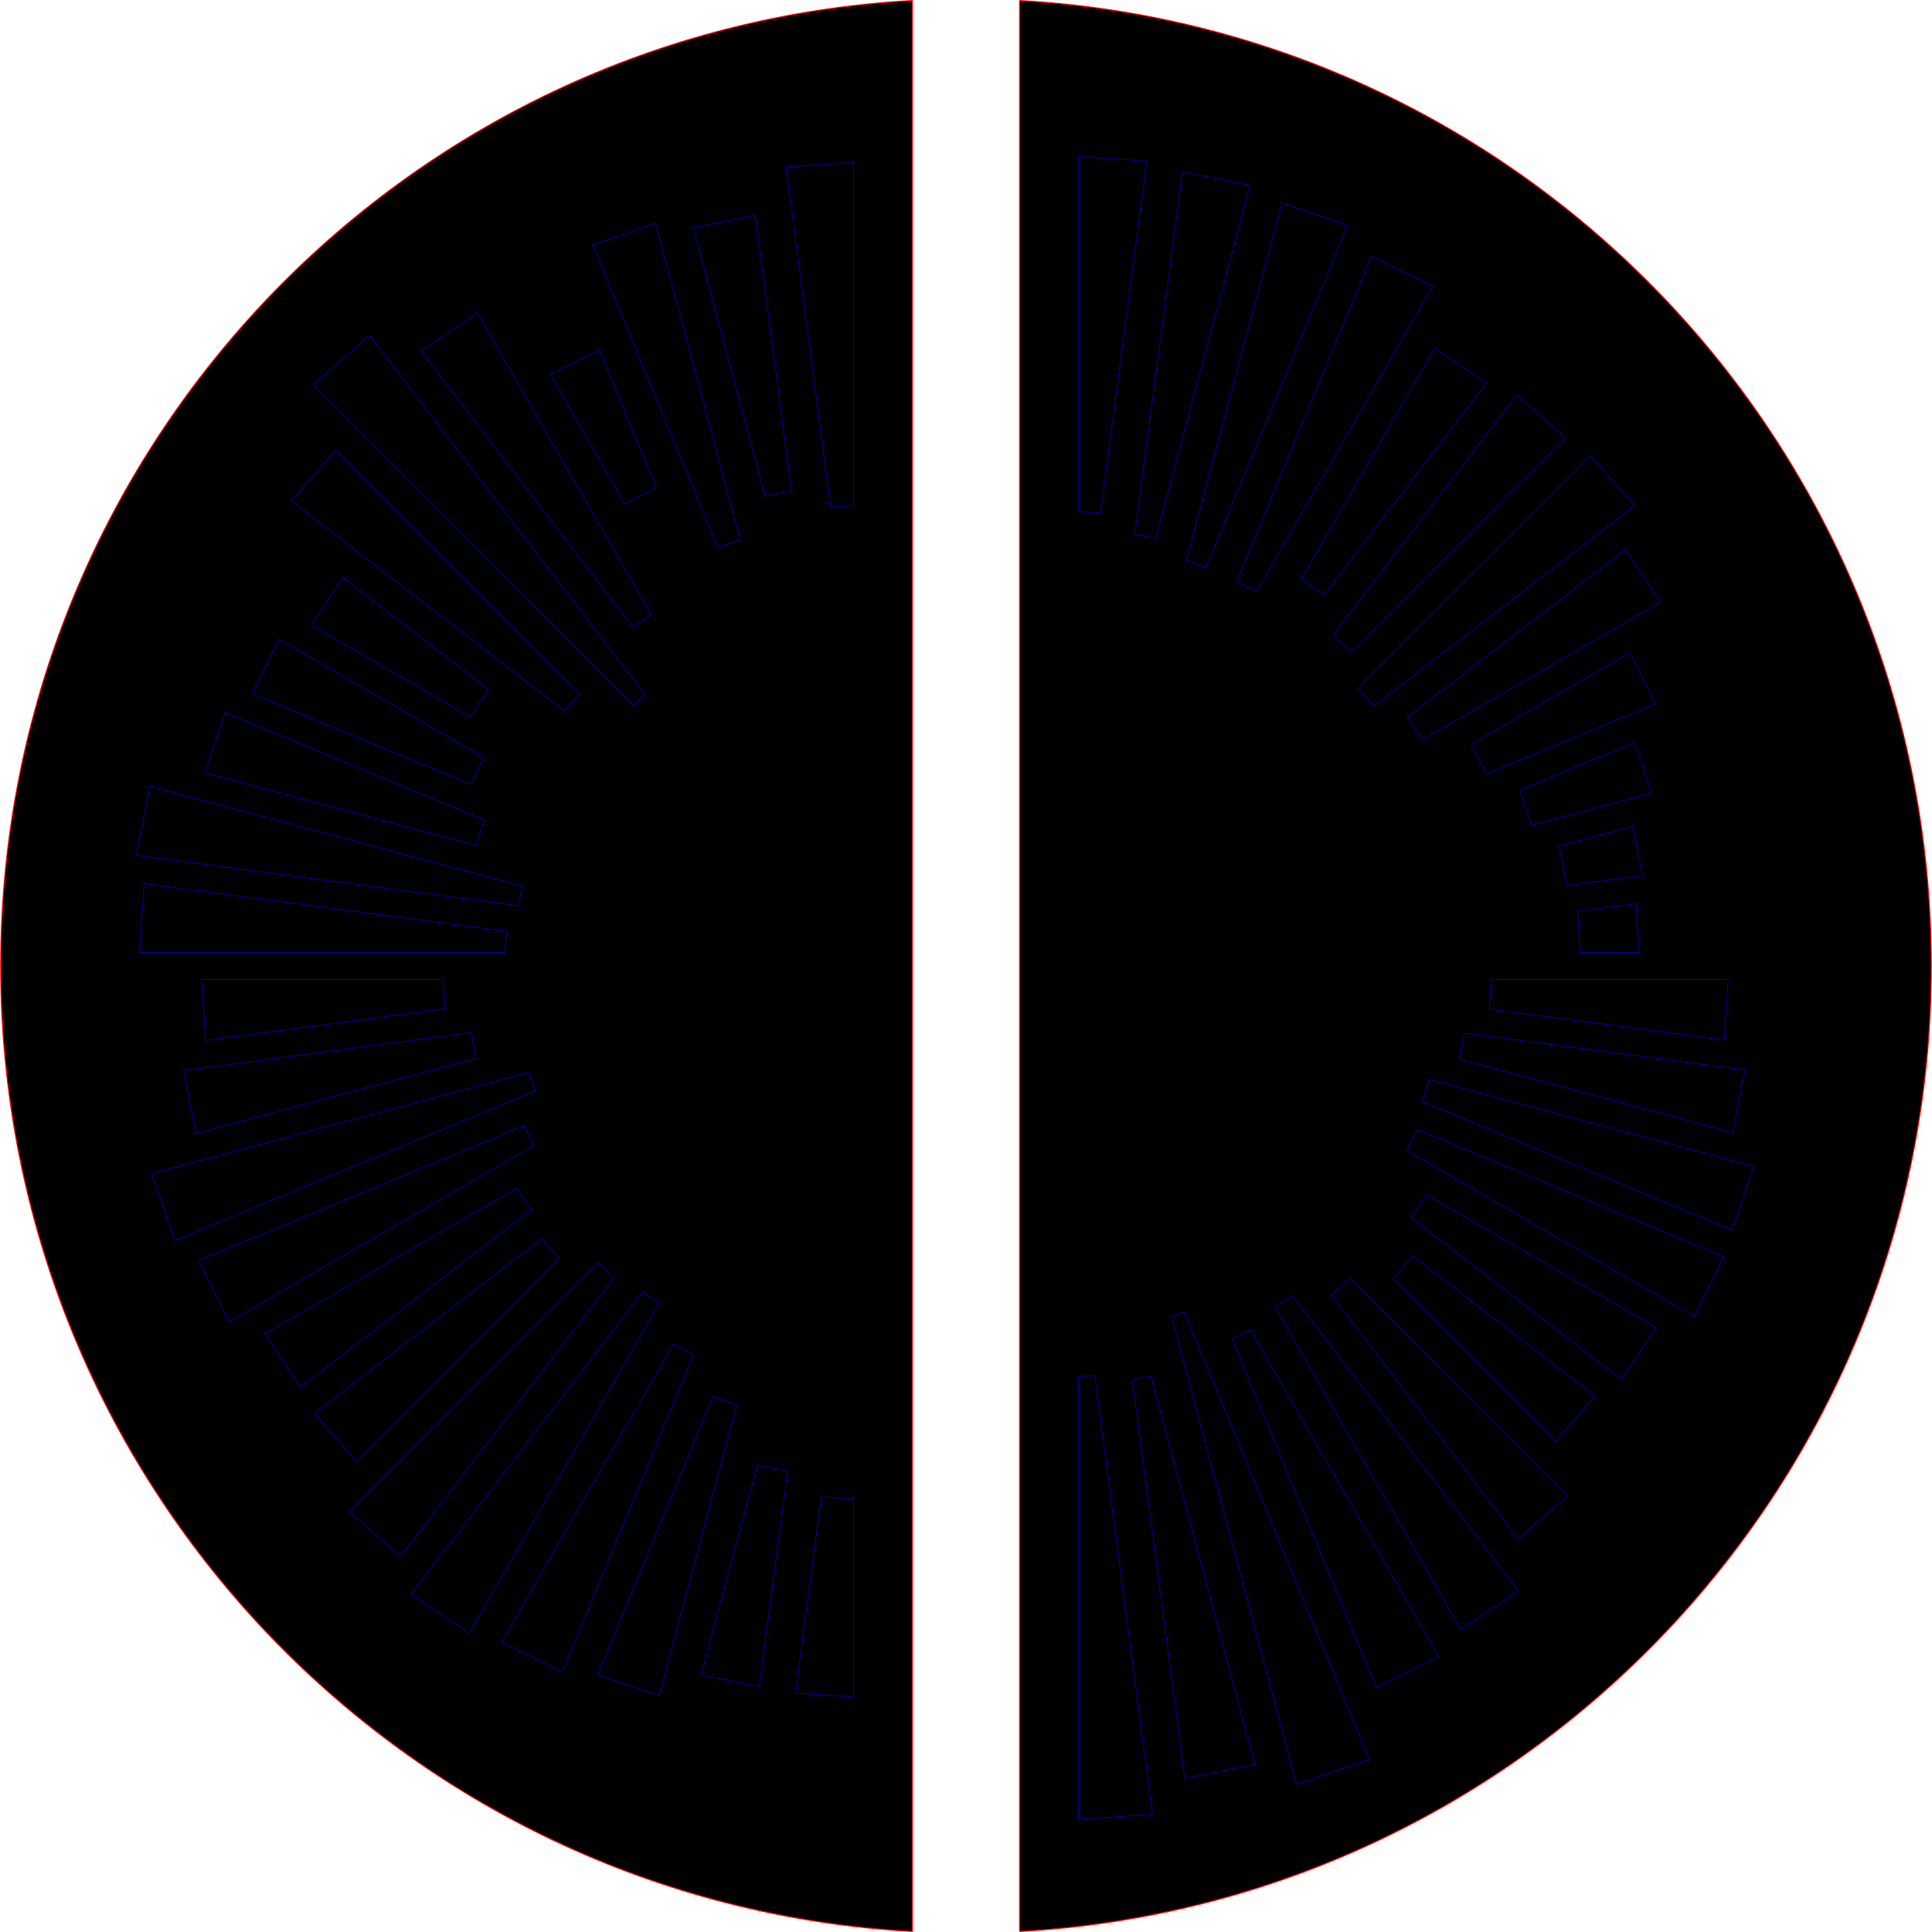
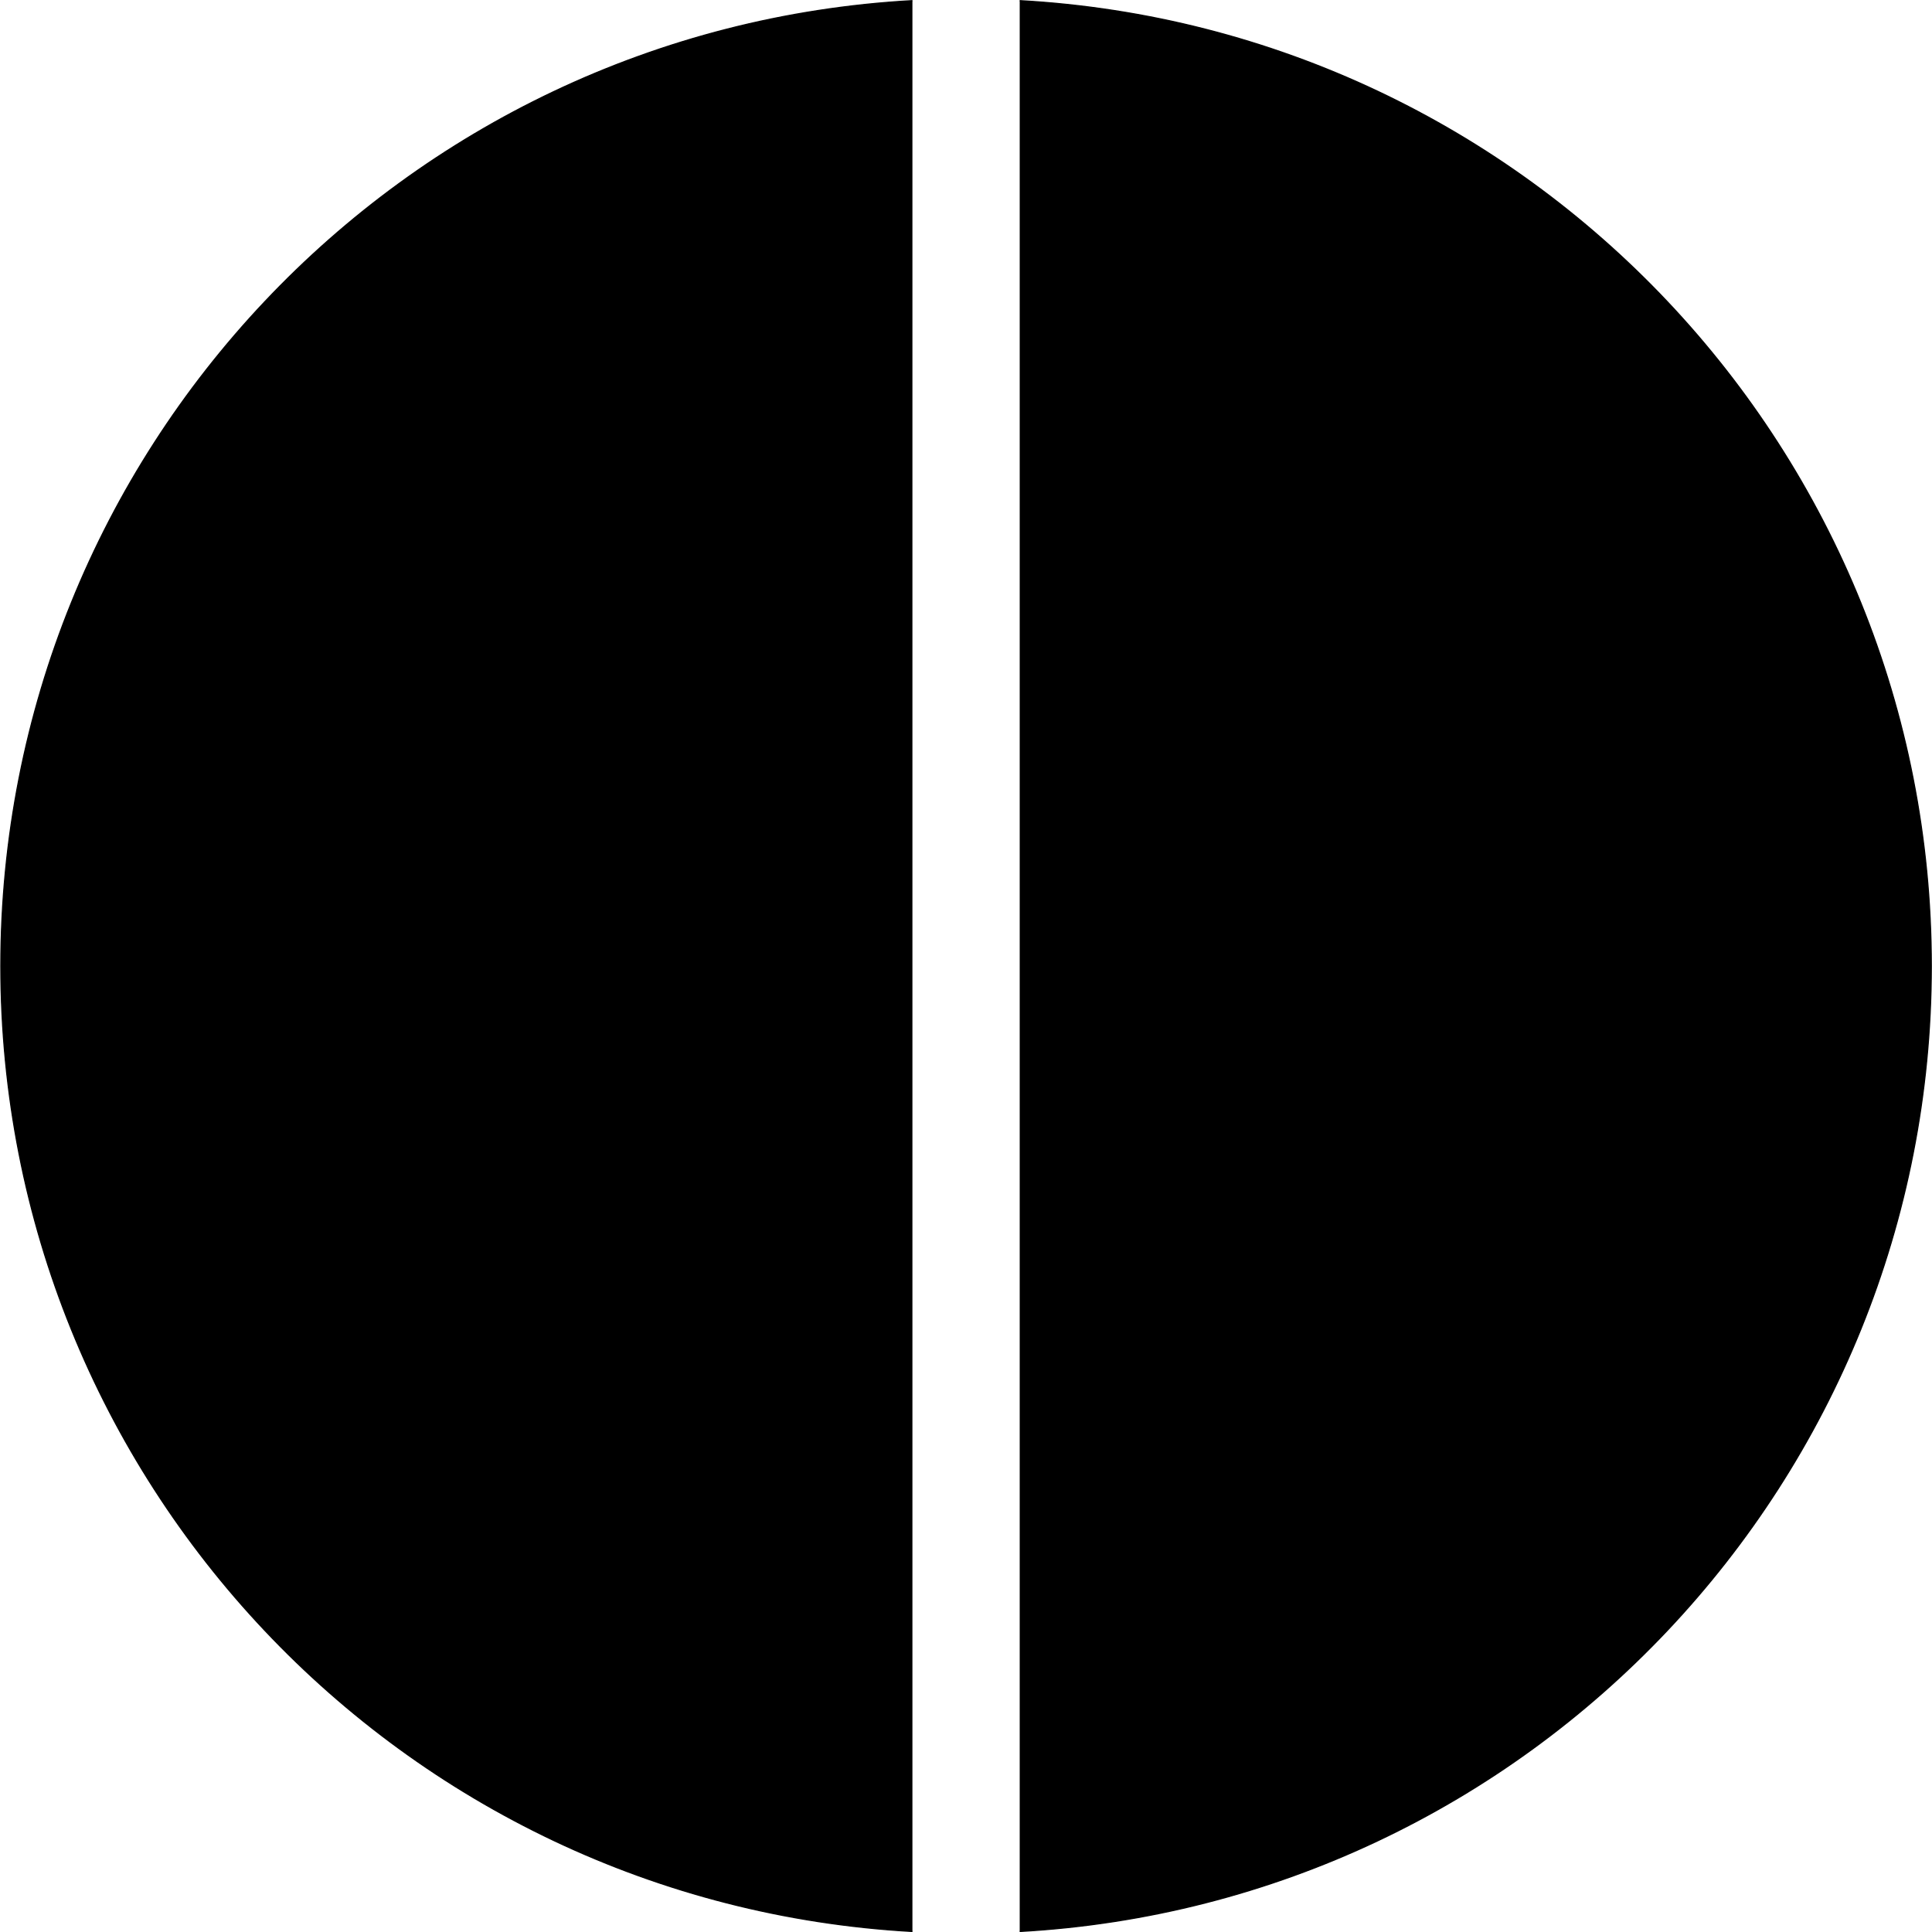
- <svg xmlns="http://www.w3.org/2000/svg" width="12.7mm" height="12.7mm" viewBox="0 0 12.7 12.7" version="1.1" id="svg1" xml:space="preserve">
-   <defs id="defs1" />
-   <g id="layer1" transform="translate(-82.97341,-154.3674)">
-     <g id="g75" transform="matrix(0.3525819,0,0,0.3531277,82.97694,154.3611)" style="fill:#000000">
-       <g fill="none" id="dovetails" stroke="#800080" stroke-width="0.01" style="fill:#000000" />
-       <g fill="none" id="frame" stroke="#ff0000" stroke-width="0.02" style="fill:#000000">
-         <path d="M 17,0.028 A 18,18 0 0 0 17,35.972" fill="none" id="path1" style="fill:#000000" />
-         <path d="M 19,35.972 A 18,18 0 0 0 19,0.028" fill="none" id="path2" style="fill:#000000" />
-         <path d="M 17,35.972 V 0.028" fill="none" id="path3" style="fill:#000000" />
-         <path d="M 19,0.028 V 35.972" fill="none" id="path4" style="fill:#000000" />
-       </g>
-       <g fill="none" id="slots" stroke="#0000ff" stroke-width="0.01" style="fill:#000000">
-         <polygon points="21.37,3.016 20.099,2.933 20.099,9.541 20.508,9.568 " id="polygon4" style="fill:#000000" />
-         <polygon points="23.296,3.468 22.035,3.217 21.147,9.963 21.535,10.041 " id="polygon5" style="fill:#000000" />
-         <polygon points="25.113,4.211 23.89,3.795 22.107,10.449 22.477,10.575 " id="polygon6" style="fill:#000000" />
-         <polygon points="26.698,5.347 25.558,4.786 23.048,10.845 23.418,11.028 " id="polygon7" style="fill:#000000" />
-         <polygon points="27.704,7.146 26.734,6.498 24.249,10.802 24.678,11.089 " id="polygon8" style="fill:#000000" />
-         <polygon points="29.177,8.168 28.267,7.37 24.836,11.842 25.191,12.154 " id="polygon9" style="fill:#000000" />
-         <polygon points="30.463,9.432 29.643,8.497 25.309,12.832 25.599,13.164 " id="polygon10" style="fill:#000000" />
-         <polygon points="30.95,11.224 30.296,10.246 26.224,13.37 26.505,13.791 " id="polygon11" style="fill:#000000" />
-         <polygon points="30.85,13.12 30.379,12.165 27.421,13.873 27.694,14.427 " id="polygon12" style="fill:#000000" />
-         <polygon points="30.783,14.779 30.464,13.839 28.325,14.725 28.547,15.378 " id="polygon13" style="fill:#000000" />
-         <polygon points="30.613,16.316 30.431,15.399 29.057,15.767 29.203,16.501 " id="polygon14" style="fill:#000000" />
-         <polygon points="30.551,17.75 30.491,16.838 29.401,16.982 29.451,17.75 " id="polygon15" style="fill:#000000" />
-         <polygon points="32.136,19.378 32.21,18.25 27.792,18.25 27.756,18.802 " id="polygon16" style="fill:#000000" />
-         <polygon points="32.291,21.099 32.522,19.936 27.293,19.247 27.196,19.734 " id="polygon17" style="fill:#000000" />
-         <polygon points="32.285,22.915 32.687,21.731 26.643,20.112 26.504,20.521 " id="polygon18" style="fill:#000000" />
-         <polygon points="31.577,24.527 32.128,23.41 26.416,21.044 26.222,21.436 " id="polygon19" style="fill:#000000" />
-         <polygon points="30.222,25.698 30.87,24.729 26.585,22.255 26.297,22.686 " id="polygon20" style="fill:#000000" />
-         <polygon points="28.99,26.849 29.73,26.006 26.332,23.399 25.962,23.821 " id="polygon21" style="fill:#000000" />
-         <polygon points="28.295,28.666 29.21,27.865 25.159,23.813 24.808,24.121 " id="polygon22" style="fill:#000000" />
-         <polygon points="27.223,30.35 28.3,29.631 24.082,24.134 23.76,24.35 " id="polygon23" style="fill:#000000" />
-         <polygon points="25.646,31.426 26.812,30.85 23.304,24.774 22.961,24.943 " id="polygon24" style="fill:#000000" />
-         <polygon points="24.165,33.232 25.52,32.772 22.07,24.442 21.831,24.523 " id="polygon25" style="fill:#000000" />
-         <polygon points="22.079,33.123 23.385,32.864 21.447,25.628 21.102,25.697 " id="polygon26" style="fill:#000000" />
-         <polygon points="20.099,33.882 21.477,33.792 20.401,25.624 20.099,25.643 " id="polygon27" style="fill:#000000" />
-         <polygon points="14.821,31.534 15.901,31.605 15.901,27.921 15.301,27.882 " id="polygon28" style="fill:#000000" />
-         <polygon points="13.061,31.198 14.146,31.413 14.673,27.406 14.107,27.294 " id="polygon29" style="fill:#000000" />
-         <polygon points="11.133,31.195 12.277,31.583 13.727,26.172 13.277,26.019 " id="polygon30" style="fill:#000000" />
-         <polygon points="9.341,30.584 10.472,31.142 12.922,25.227 12.542,25.04 " id="polygon31" style="fill:#000000" />
-         <polygon points="7.649,29.697 8.735,30.422 12.282,24.278 11.968,24.068 " id="polygon32" style="fill:#000000" />
-         <polygon points="6.5,28.155 7.455,28.992 11.442,23.796 11.131,23.523 " id="polygon33" style="fill:#000000" />
-         <polygon points="5.849,26.329 6.634,27.225 10.414,23.446 10.089,23.076 " id="polygon34" style="fill:#000000" />
-         <polygon points="4.926,24.848 5.59,25.842 9.891,22.542 9.62,22.137 " id="polygon35" style="fill:#000000" />
-         <polygon points="3.697,23.482 4.259,24.622 9.942,21.341 9.759,20.971 " id="polygon36" style="fill:#000000" />
-         <polygon points="2.821,21.863 3.245,23.11 9.966,20.326 9.849,19.98 " id="polygon37" style="fill:#000000" />
-         <polygon points="3.41,19.945 3.643,21.117 8.87,19.717 8.775,19.238 " id="polygon38" style="fill:#000000" />
-         <polygon points="3.75,18.25 3.824,19.384 8.284,18.796 8.249,18.25 " id="polygon39" style="fill:#000000" />
-         <polygon points="2.676,16.465 2.592,17.75 9.406,17.75 9.432,17.355 " id="polygon40" style="fill:#000000" />
-         <polygon points="2.785,14.653 2.529,15.939 9.656,16.878 9.728,16.513 " id="polygon41" style="fill:#000000" />
-         <polygon points="4.19,13.281 3.81,14.402 8.86,15.755 9.02,15.282 " id="polygon42" style="fill:#000000" />
-         <polygon points="5.192,11.917 4.693,12.93 8.763,14.616 9.008,14.12 " id="polygon43" style="fill:#000000" />
-         <polygon points="6.383,10.766 5.791,11.652 8.755,13.363 9.098,12.85 " id="polygon44" style="fill:#000000" />
-         <polygon points="6.252,8.392 5.42,9.341 10.519,13.254 10.796,12.937 " id="polygon45" style="fill:#000000" />
-         <polygon points="6.88,6.259 5.832,7.178 11.799,13.144 12.017,12.953 " id="polygon46" style="fill:#000000" />
-         <polygon points="8.889,5.845 7.837,6.548 11.781,11.687 12.128,11.455 " id="polygon47" style="fill:#000000" />
-         <polygon points="11.165,6.533 10.248,6.985 11.636,9.39 12.228,9.098 " id="polygon48" style="fill:#000000" />
-         <polygon points="12.212,4.176 11.038,4.575 13.372,10.211 13.791,10.068 " id="polygon49" style="fill:#000000" />
-         <polygon points="14.072,4.024 12.914,4.255 14.254,9.254 14.747,9.156 " id="polygon50" style="fill:#000000" />
-         <polygon points="15.901,3.044 14.644,3.126 15.478,9.458 15.901,9.43 " id="polygon51" style="fill:#000000" />
-       </g>
+ <svg xmlns="http://www.w3.org/2000/svg" xml:space="preserve" width="48" height="48" viewBox="0 0 12.7 12.7">
+   <g fill="none" style="fill:#000">
+     <g stroke="#000" stroke-width=".02" style="fill:#000">
+       <path d="M17 .028a18 18 0 0 0 0 35.944M19 35.972A18 18 0 0 0 19 .028" style="fill:#000" transform="matrix(.35258 0 0 .35313 .004 -.006)" />
    </g>
  </g>
</svg>
